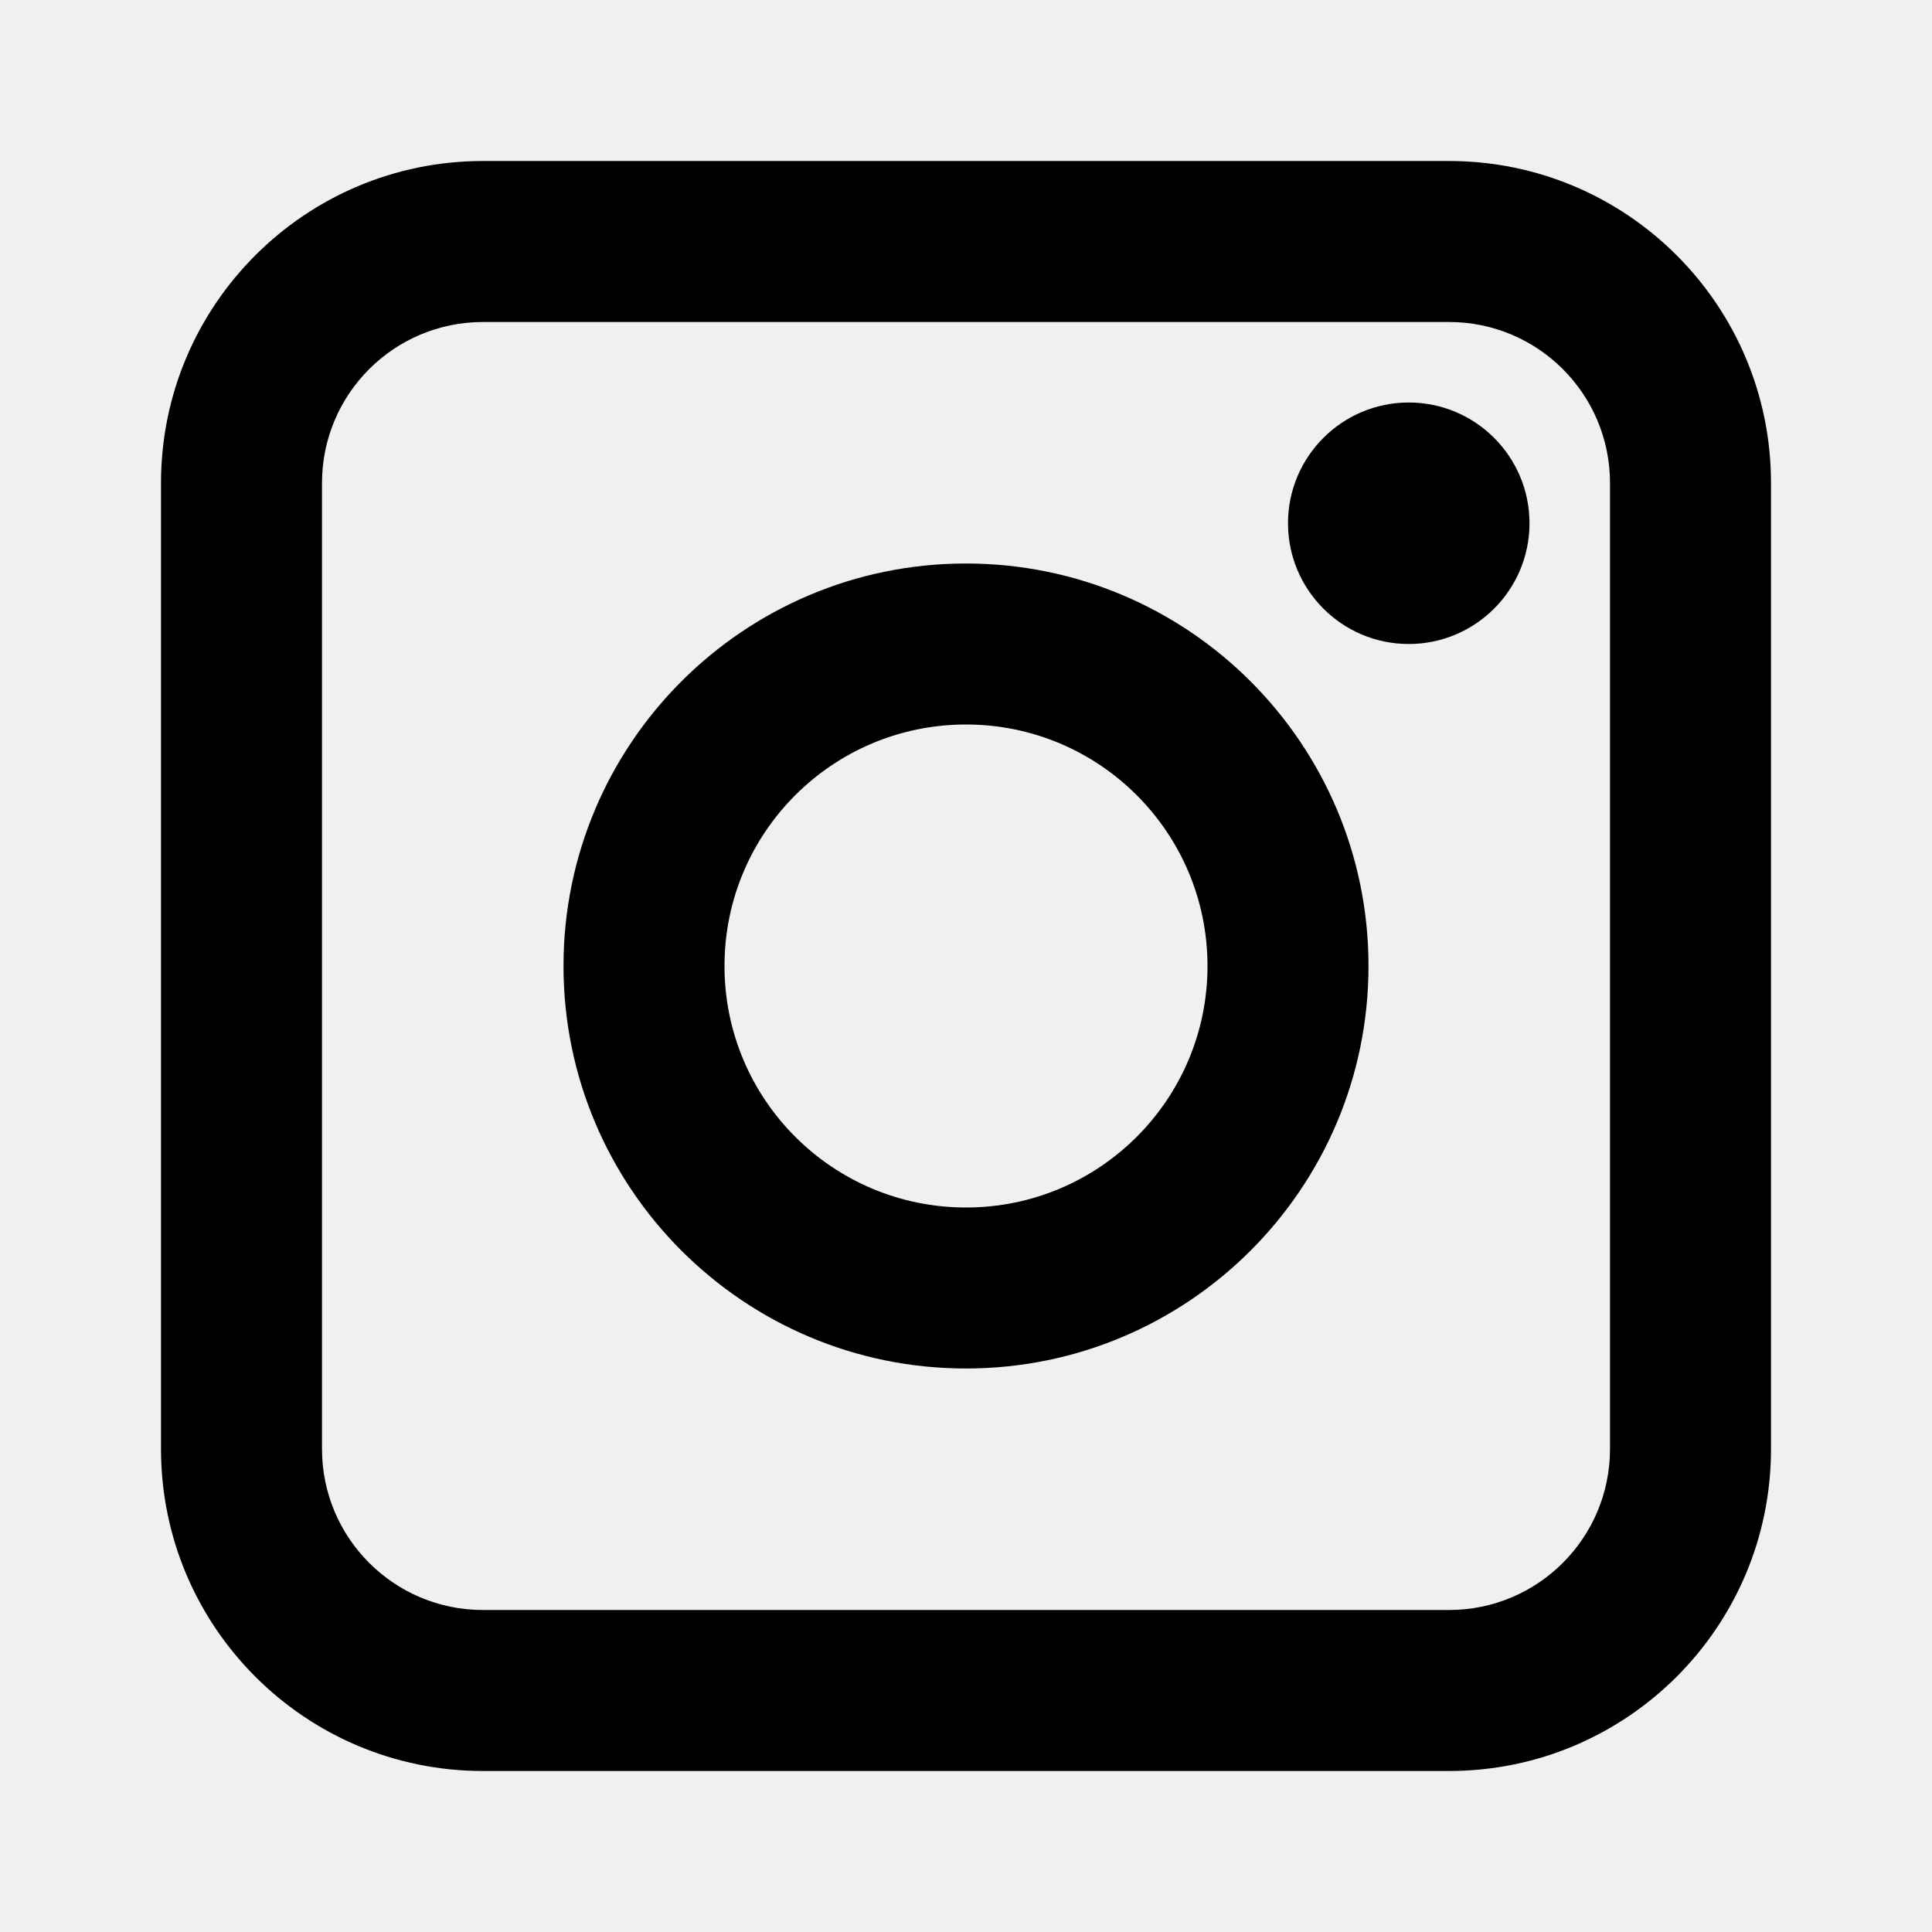
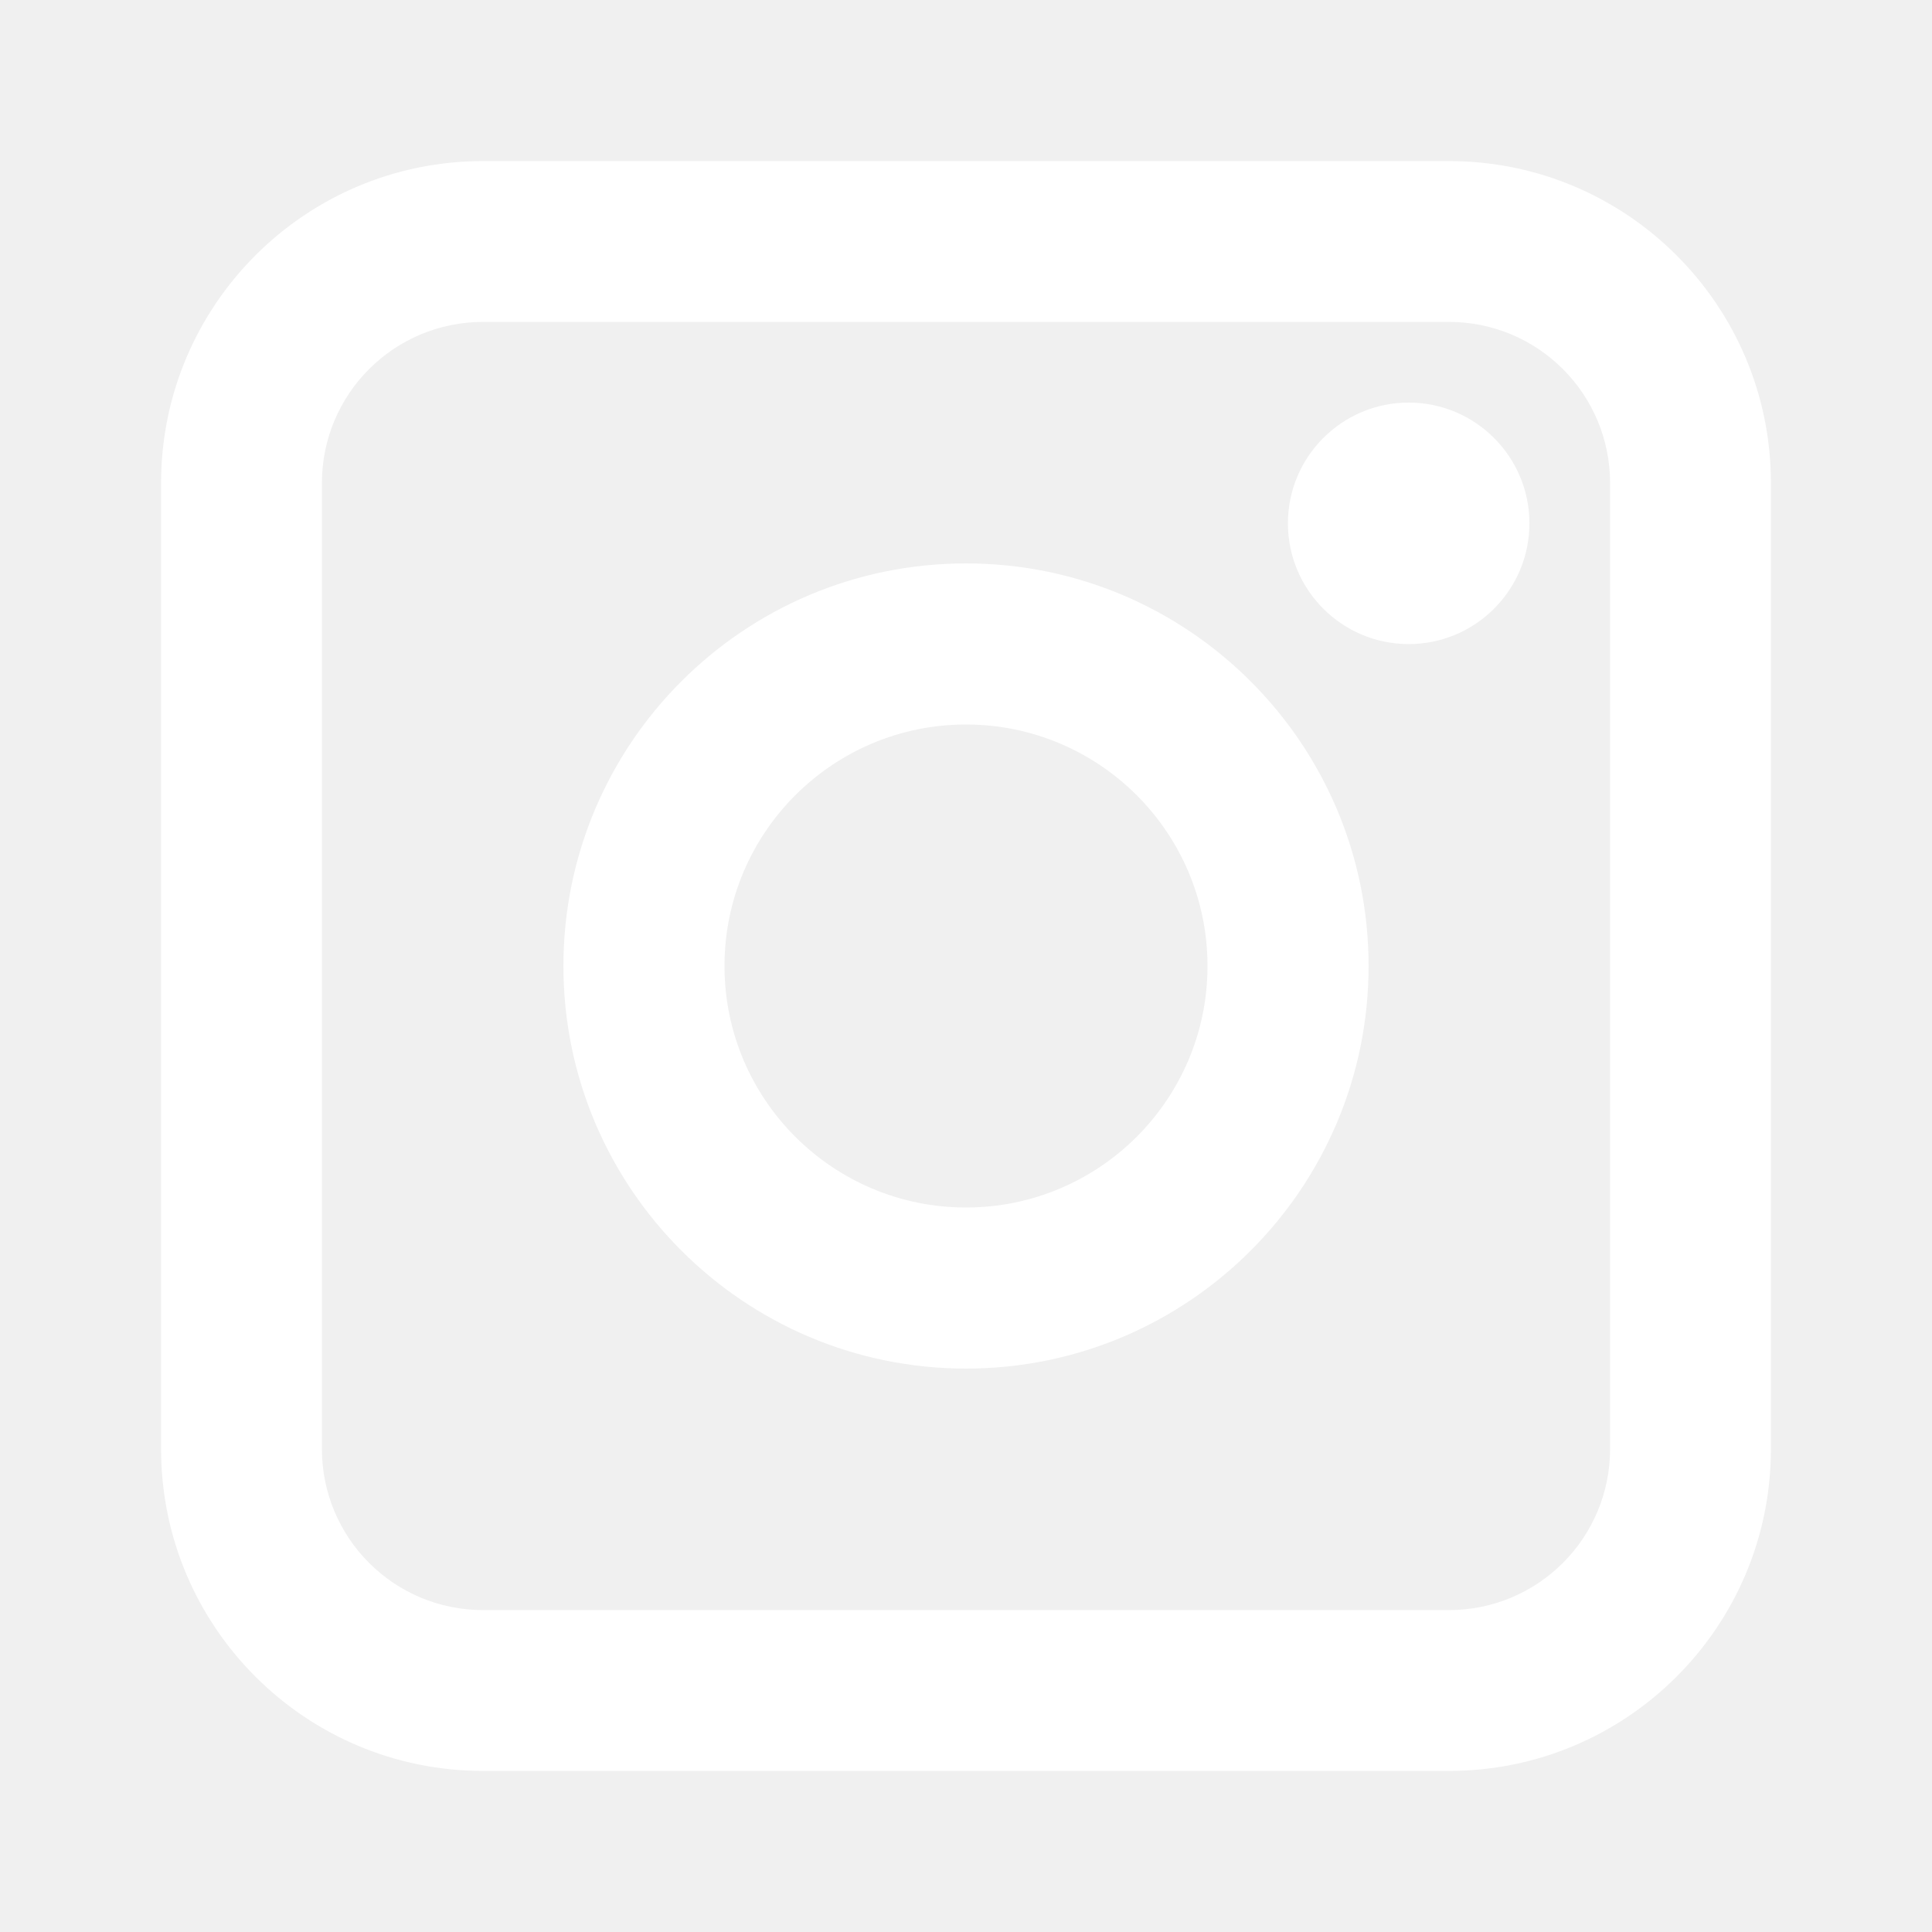
- <svg xmlns="http://www.w3.org/2000/svg" width="800px" height="800px" viewBox="0 0 24 24" fill="none">
-   <path fill-rule="evenodd" clip-rule="evenodd" d="M2 6C2 3.791 3.791 2 6 2H18C20.209 2 22 3.791 22 6V18C22 20.209 20.209 22 18 22H6C3.791 22 2 20.209 2 18V6ZM6 4C4.895 4 4 4.895 4 6V18C4 19.105 4.895 20 6 20H18C19.105 20 20 19.105 20 18V6C20 4.895 19.105 4 18 4H6ZM12 9C10.343 9 9 10.343 9 12C9 13.657 10.343 15 12 15C13.657 15 15 13.657 15 12C15 10.343 13.657 9 12 9ZM7 12C7 9.239 9.239 7 12 7C14.761 7 17 9.239 17 12C17 14.761 14.761 17 12 17C9.239 17 7 14.761 7 12ZM17.5 8C18.328 8 19 7.328 19 6.5C19 5.672 18.328 5 17.5 5C16.672 5 16 5.672 16 6.5C16 7.328 16.672 8 17.5 8Z" fill="#000000" />
+ <svg xmlns="http://www.w3.org/2000/svg" version="1.1" id="Capa_1" x="0px" y="0px" viewBox="0 0 800 800" style="enable-background:new 0 0 800 800;" xml:space="preserve">
+   <style type="text/css">
+ 	.st0{fill-rule:evenodd;clip-rule:evenodd;fill:#FFFFFF;}
+ </style>
+   <path class="st0" d="M66.7,200c0-73.6,59.7-133.3,133.3-133.3h400c73.6,0,133.3,59.7,133.3,133.3v400c0,73.6-59.7,133.3-133.3,133.3  H200c-73.6,0-133.3-59.7-133.3-133.3V200z M200,133.3c-36.8,0-66.7,29.8-66.7,66.7v400c0,36.8,29.8,66.7,66.7,66.7h400  c36.8,0,66.7-29.8,66.7-66.7V200c0-36.8-29.8-66.7-66.7-66.7H200z M400,300c-55.2,0-100,44.8-100,100s44.8,100,100,100  s100-44.8,100-100S455.2,300,400,300z M233.3,400c0-92,74.6-166.7,166.7-166.7c92,0,166.7,74.6,166.7,166.7  c0,92-74.6,166.7-166.7,166.7C308,566.7,233.3,492,233.3,400z M583.3,266.7c27.6,0,50-22.4,50-50s-22.4-50-50-50s-50,22.4-50,50  S555.7,266.7,583.3,266.7z" />
</svg>
